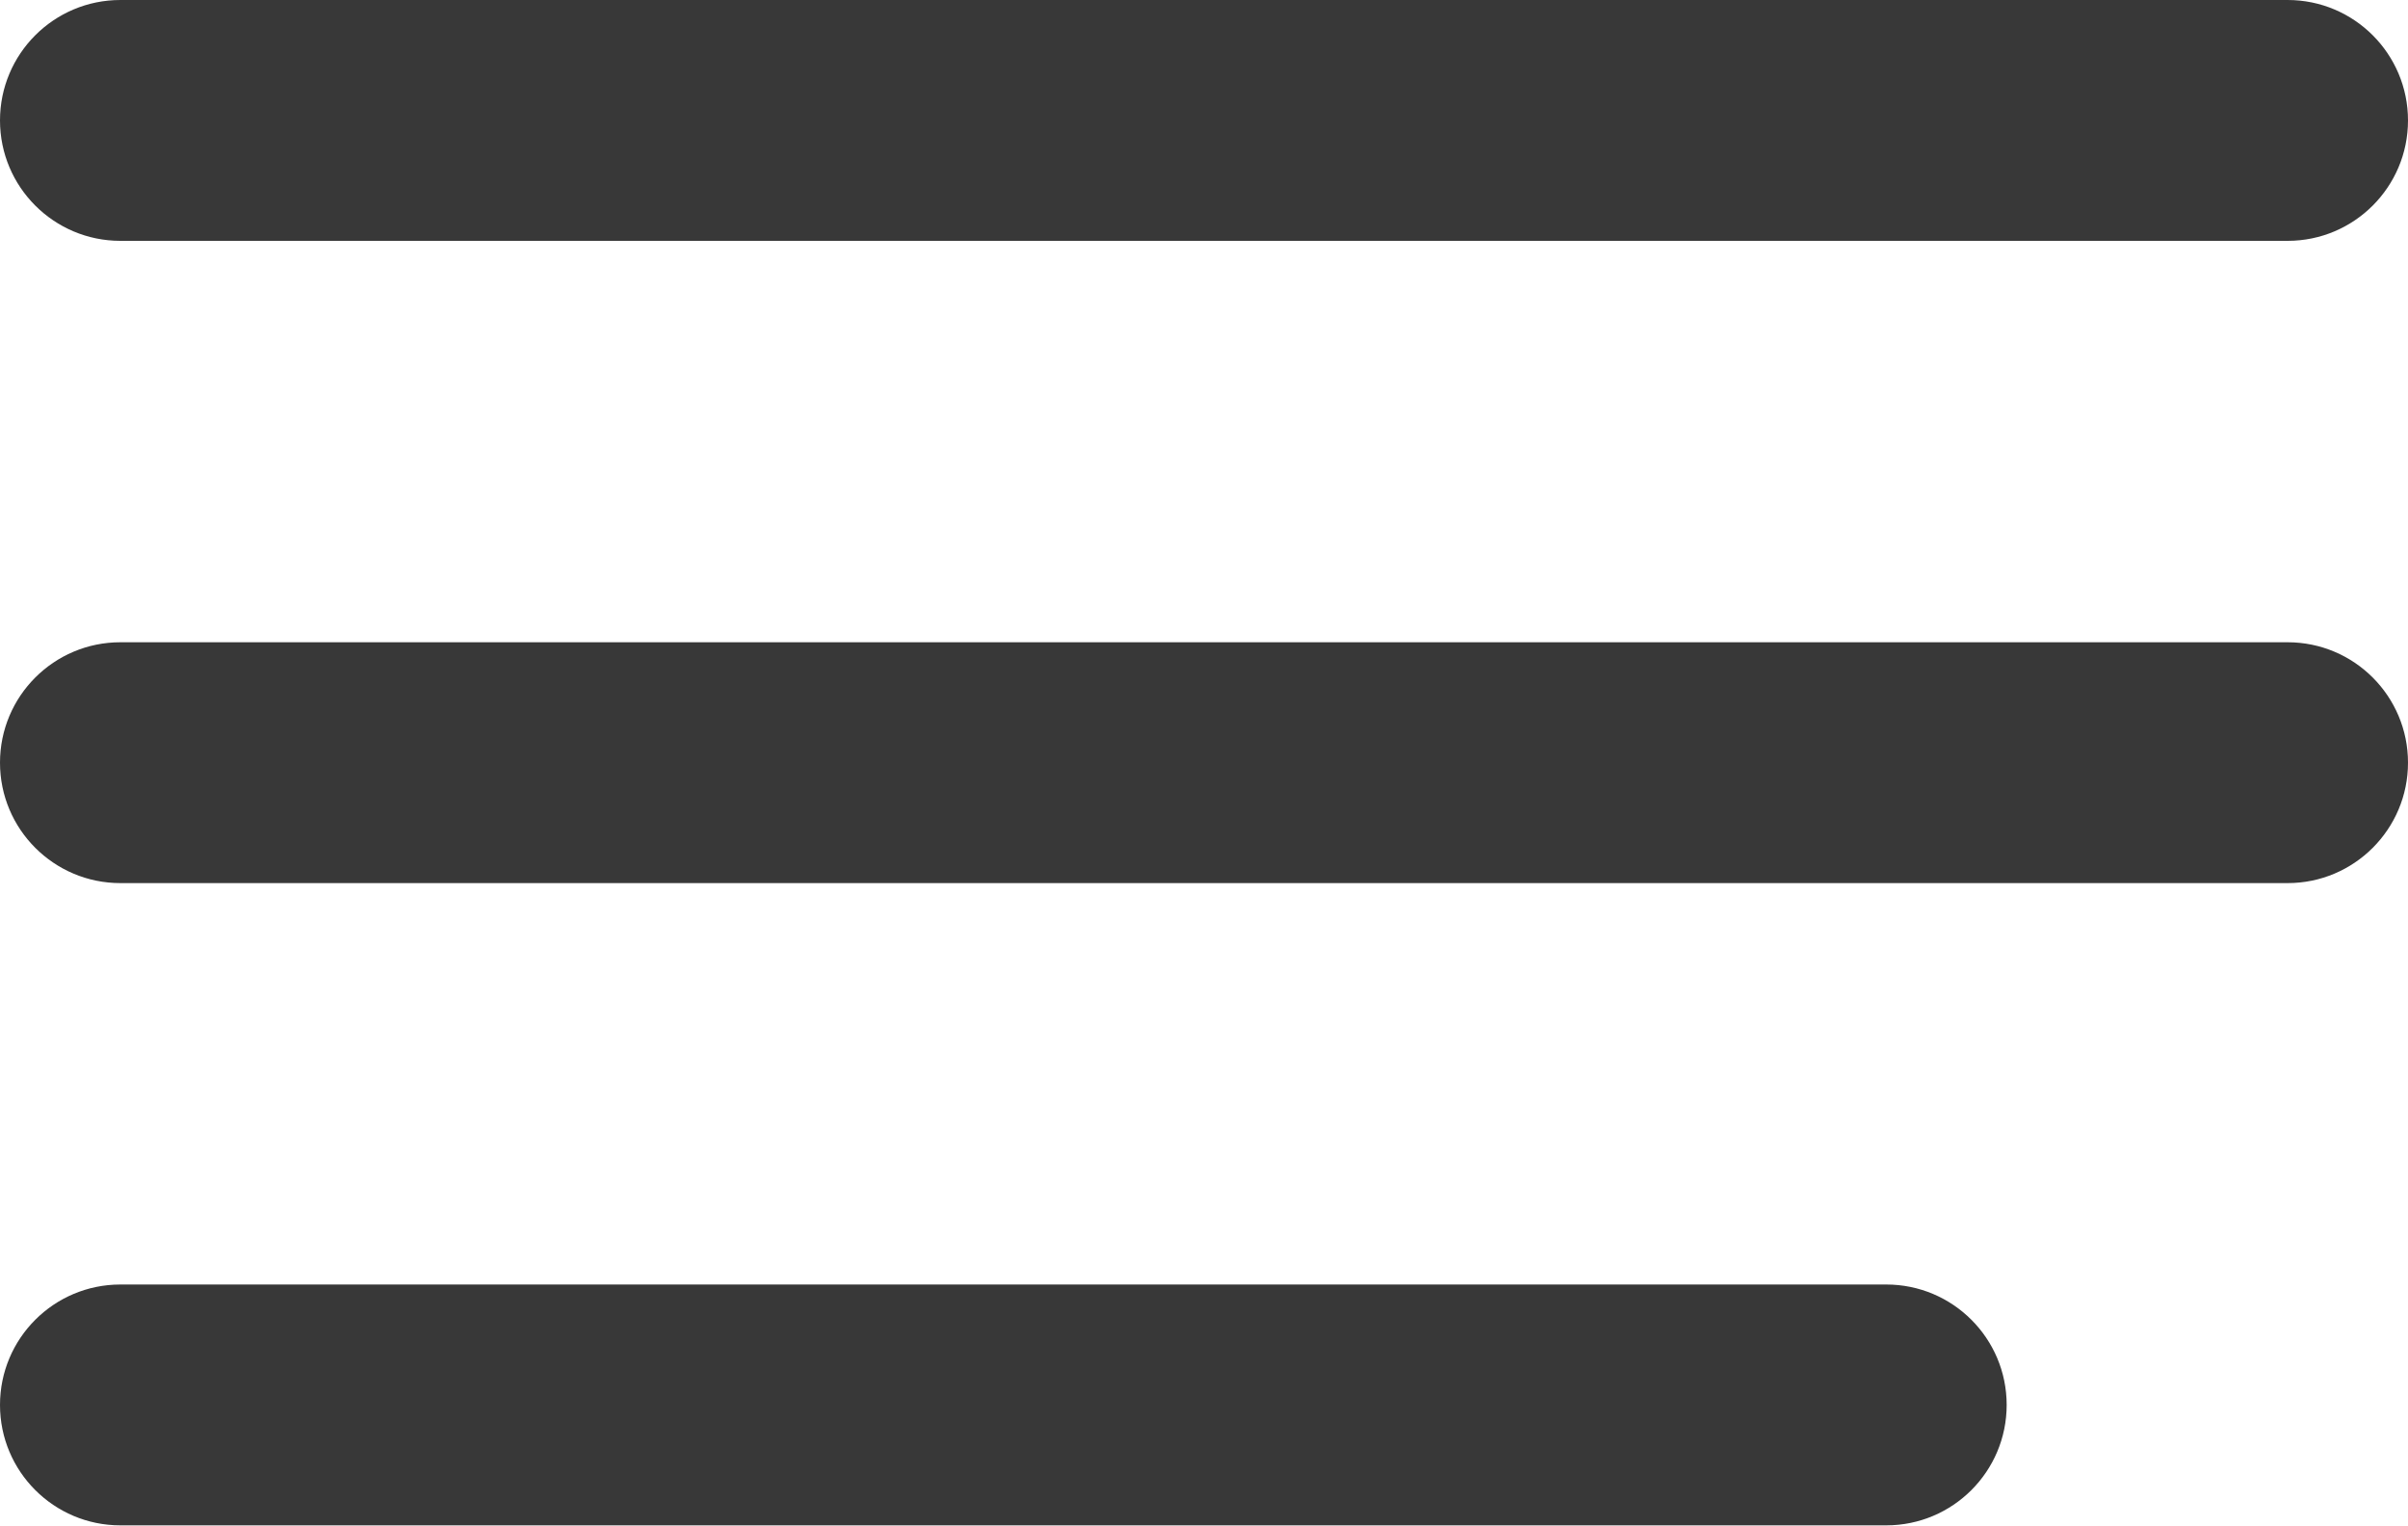
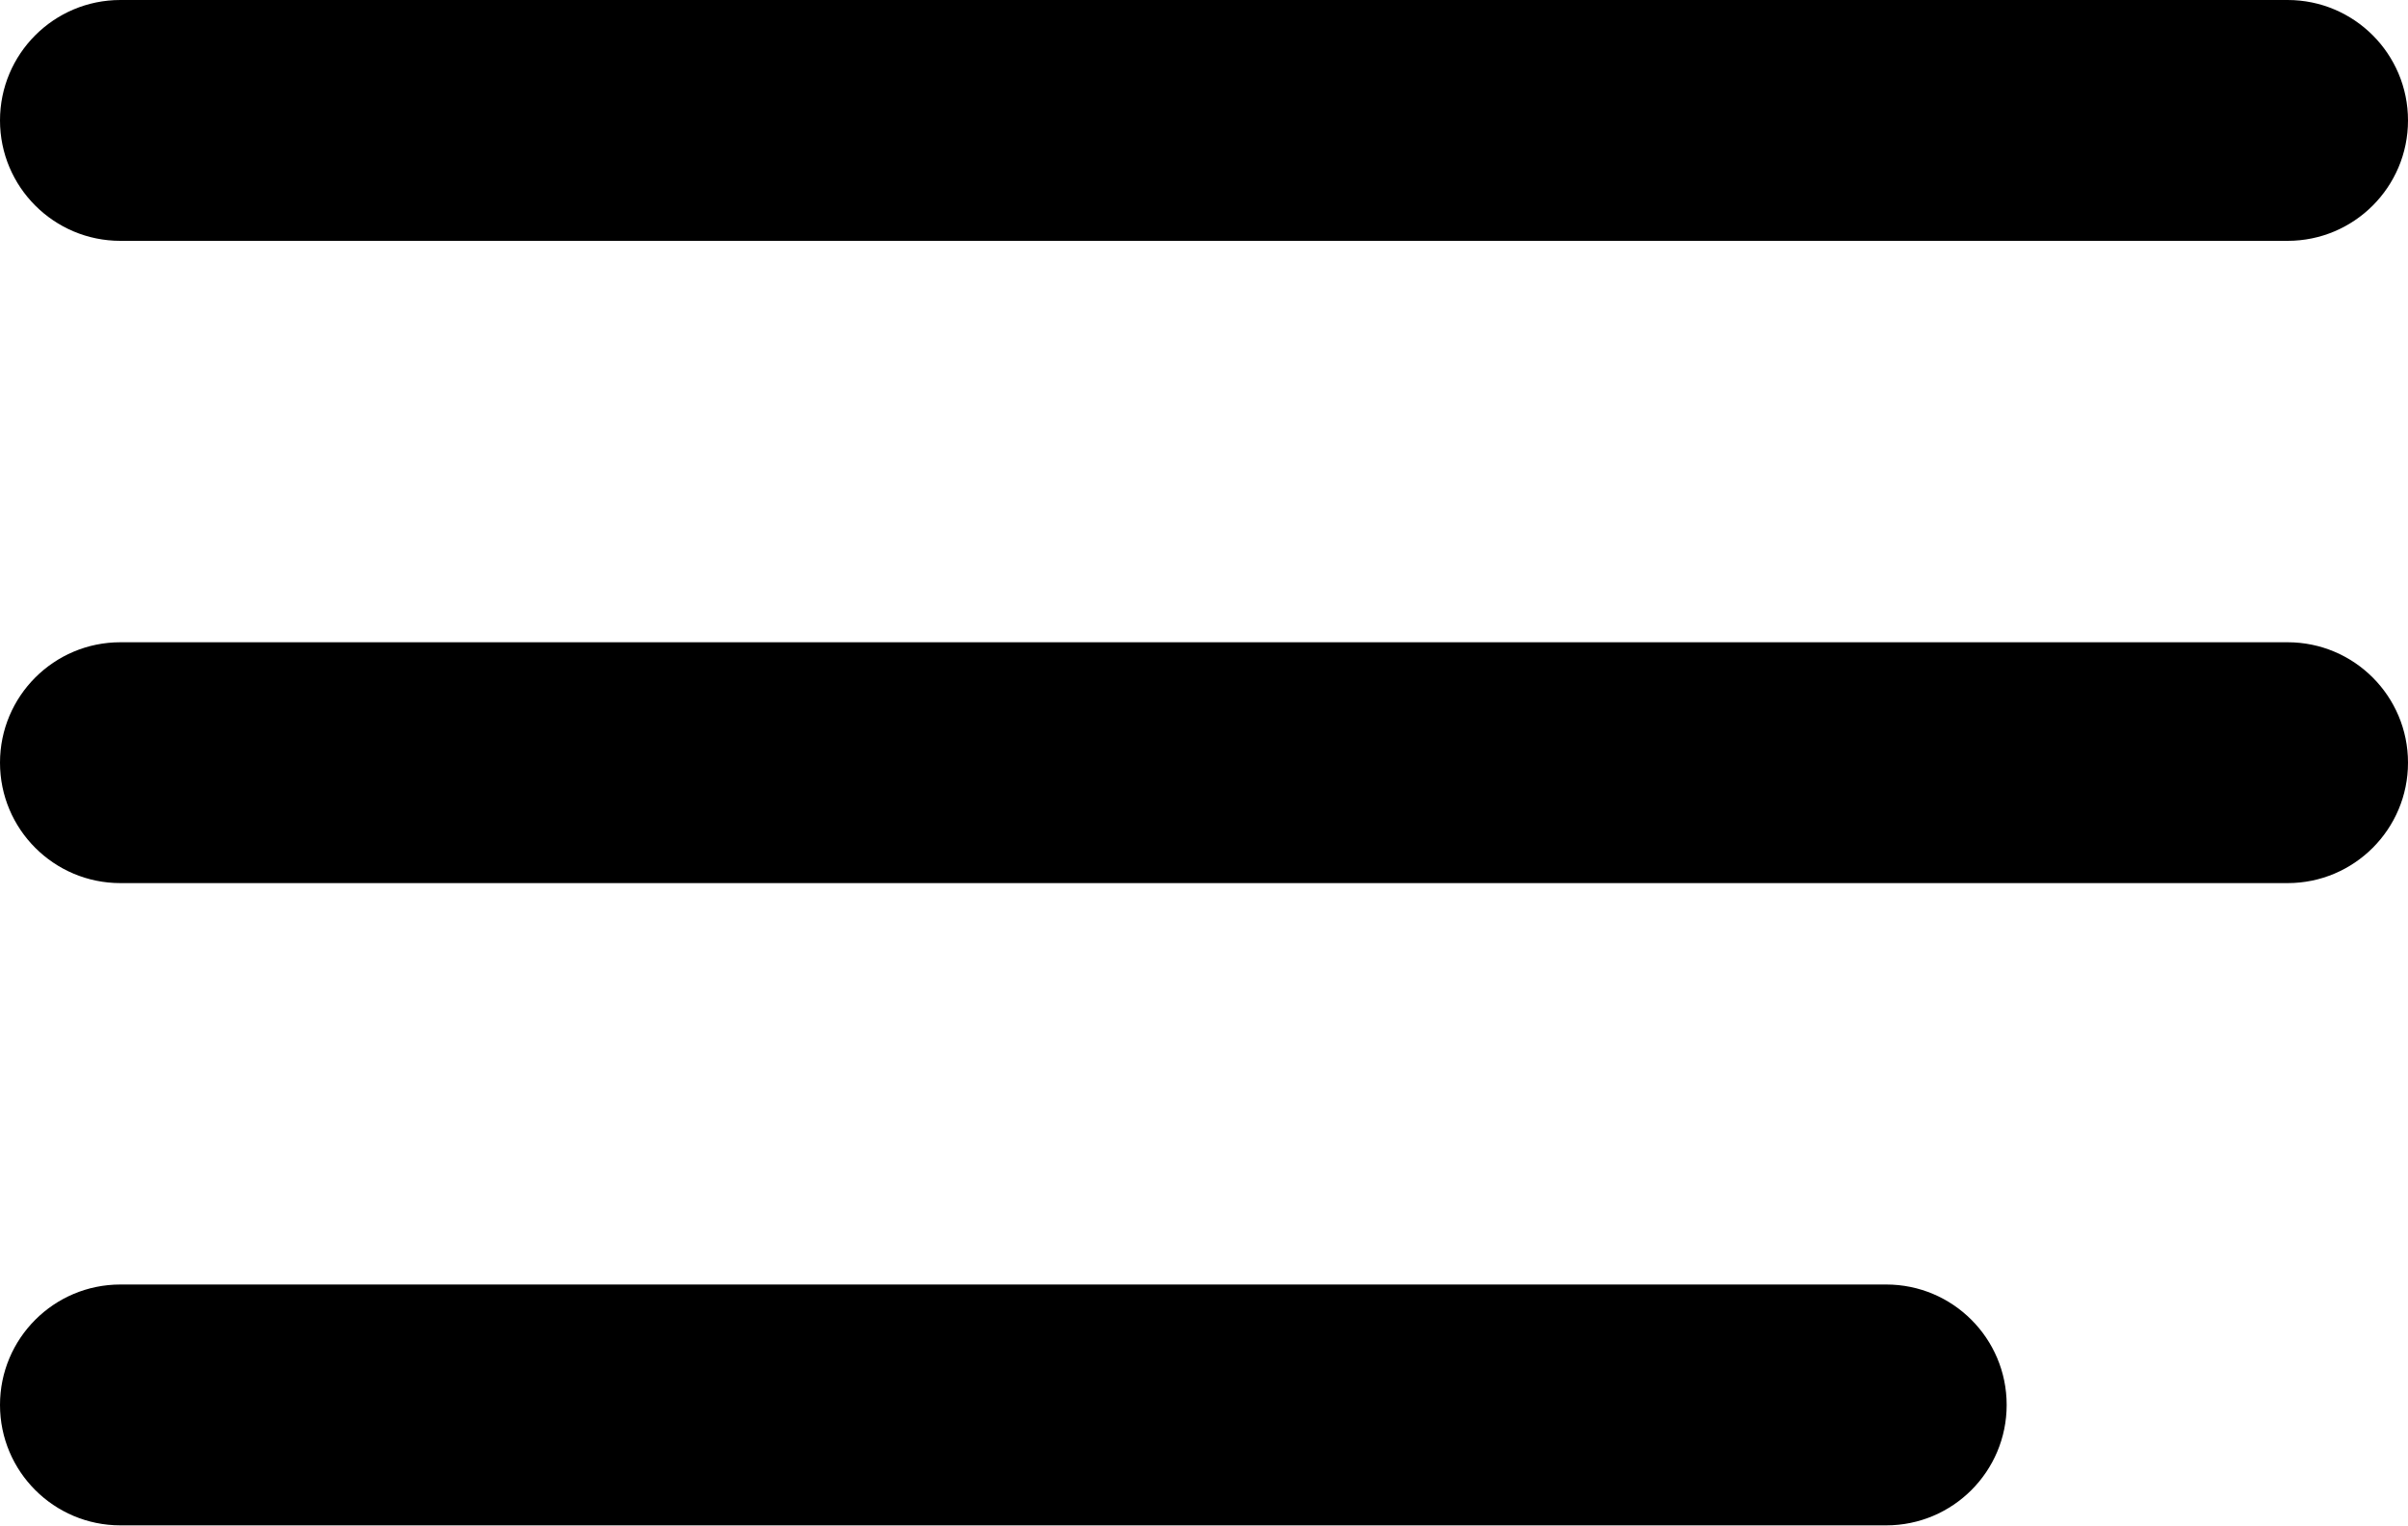
<svg xmlns="http://www.w3.org/2000/svg" width="30" height="19" viewBox="0 0 30 19">
  <g>
    <g>
-       <path fill="#383838" d="M1.5 0h27a1.5 1.5 0 1 1 0 3h-27a1.5 1.5 0 0 1 0-3zm0 8h27a1.5 1.5 0 0 1 0 3h-27a1.5 1.5 0 0 1 0-3zm0 8h22a1.5 1.5 0 0 1 0 3h-22a1.5 1.5 0 1 1 0-3z" />
+       <path d="M1.5 0h27a1.5 1.5 0 1 1 0 3h-27a1.5 1.5 0 0 1 0-3zm0 8h27a1.5 1.5 0 0 1 0 3h-27a1.5 1.5 0 0 1 0-3zm0 8h22a1.5 1.5 0 0 1 0 3h-22a1.5 1.5 0 1 1 0-3z" />
    </g>
  </g>
</svg>
